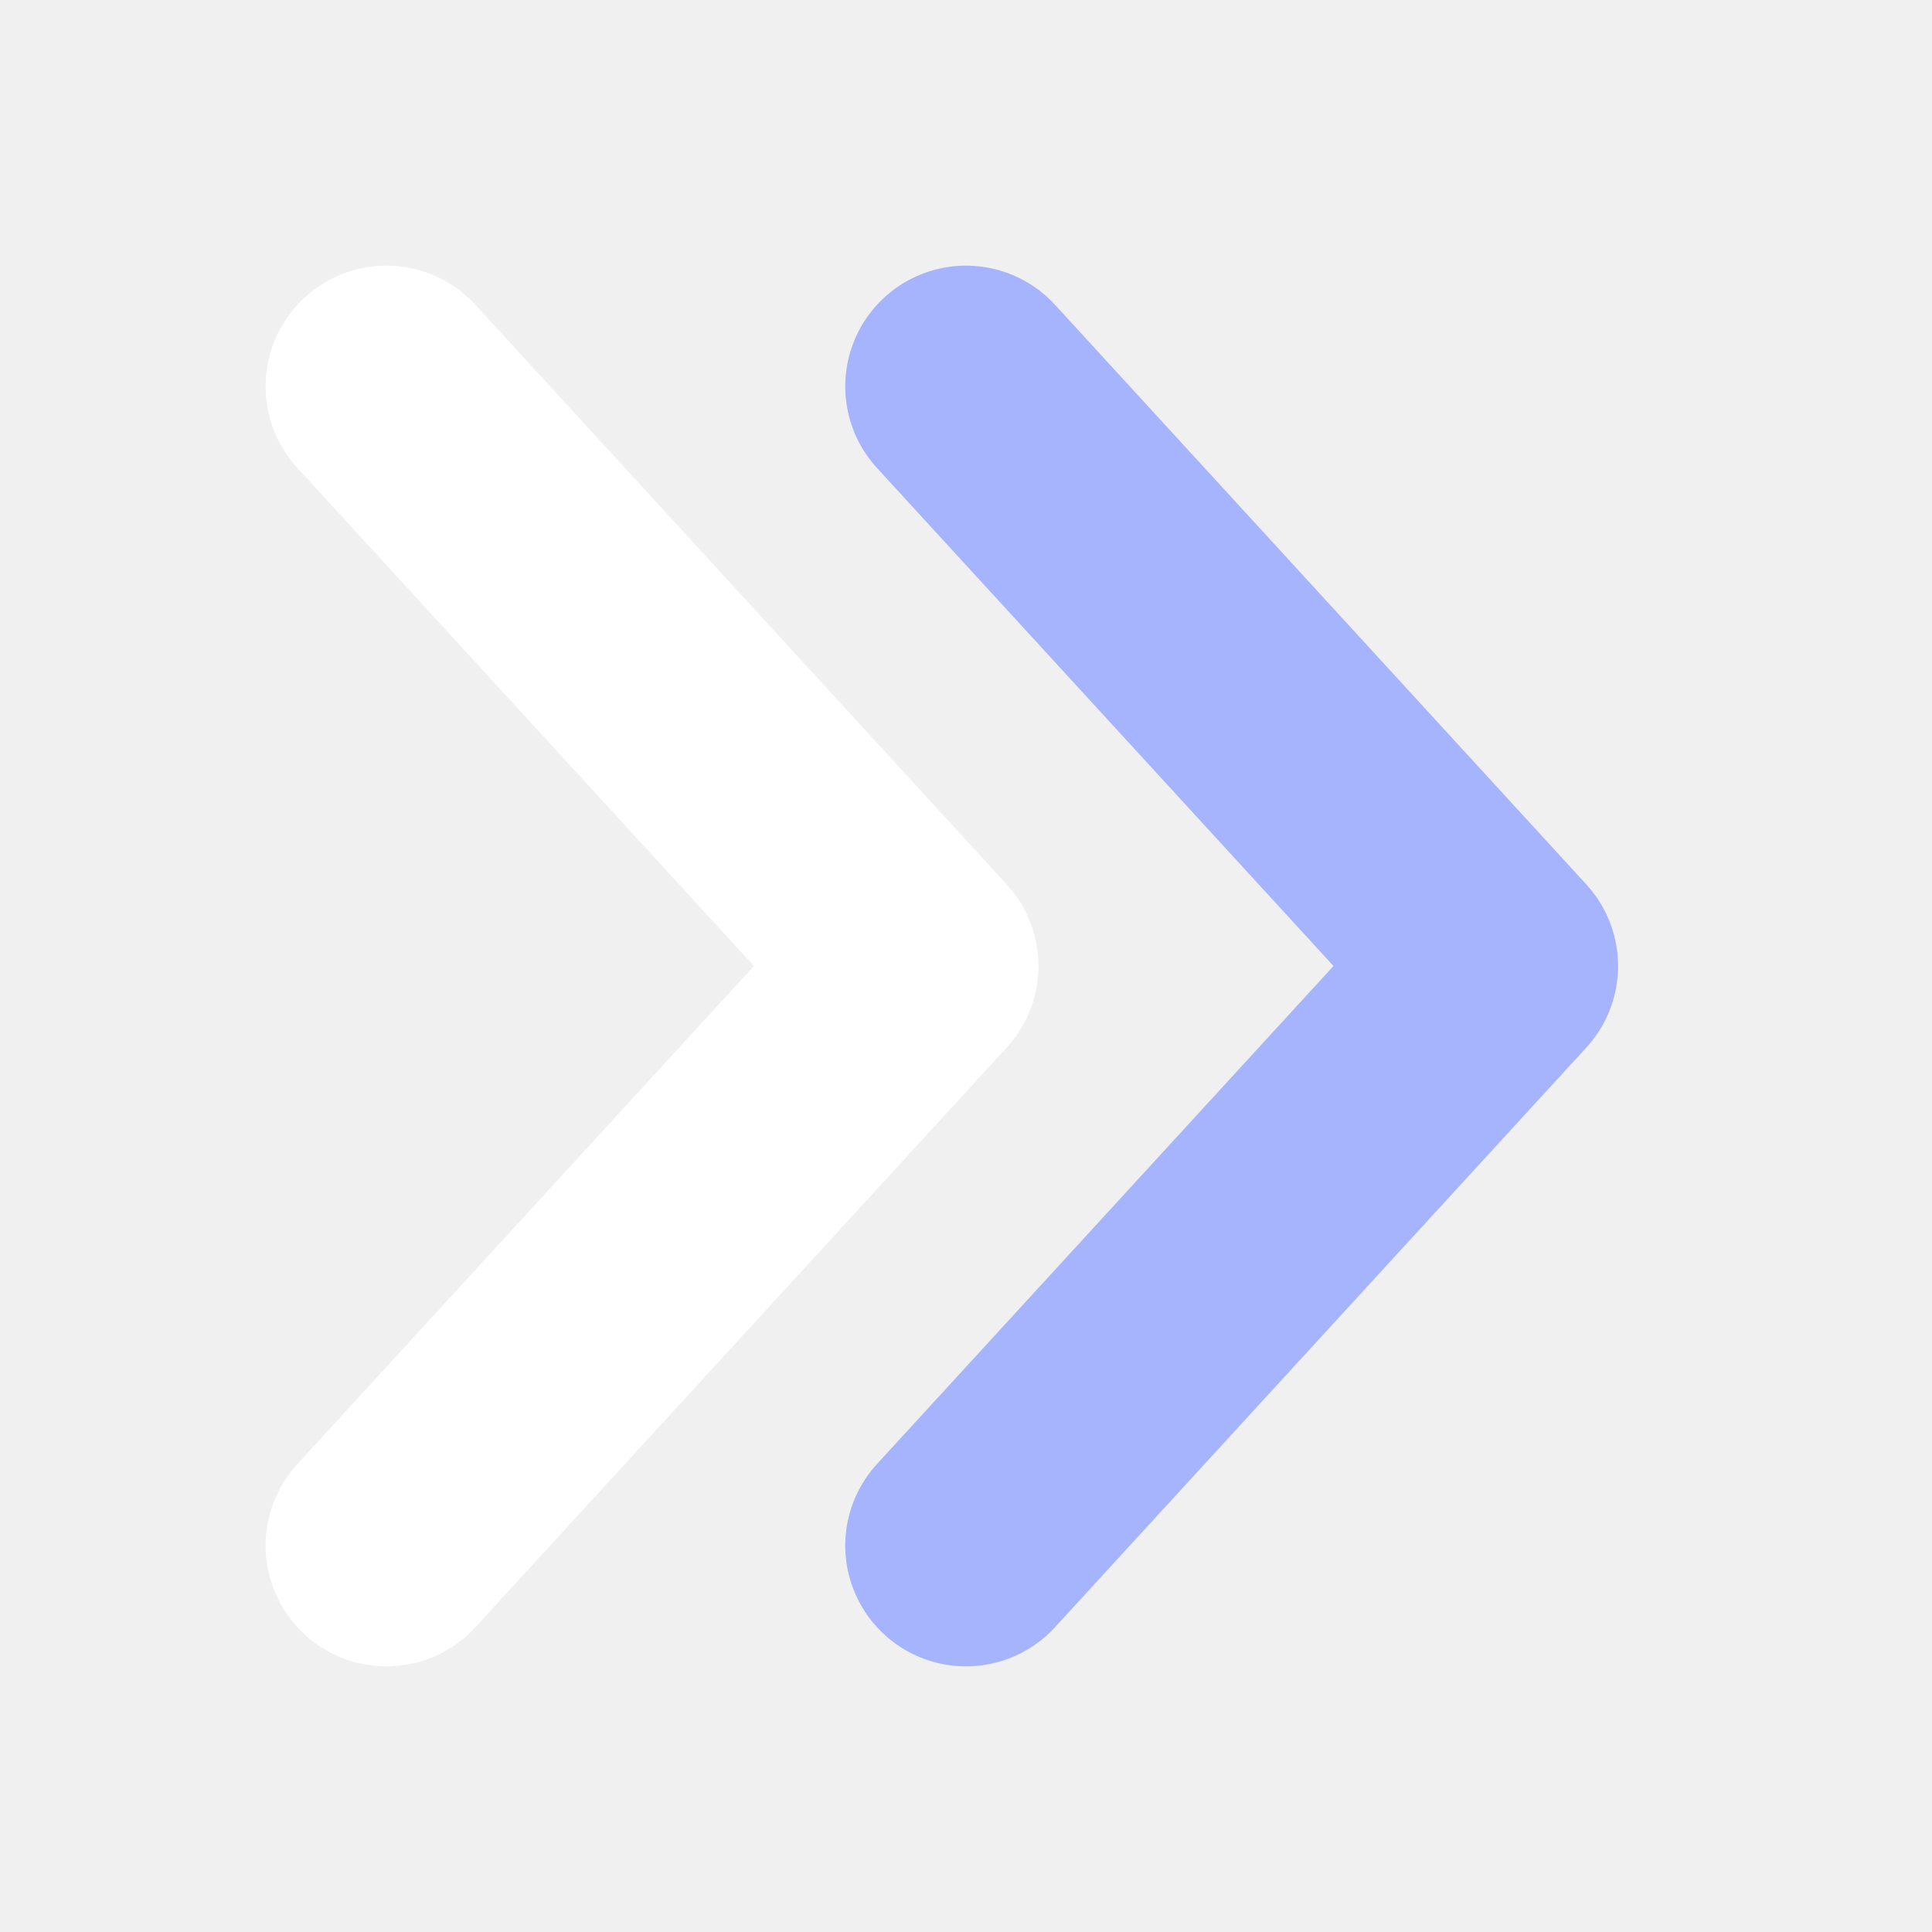
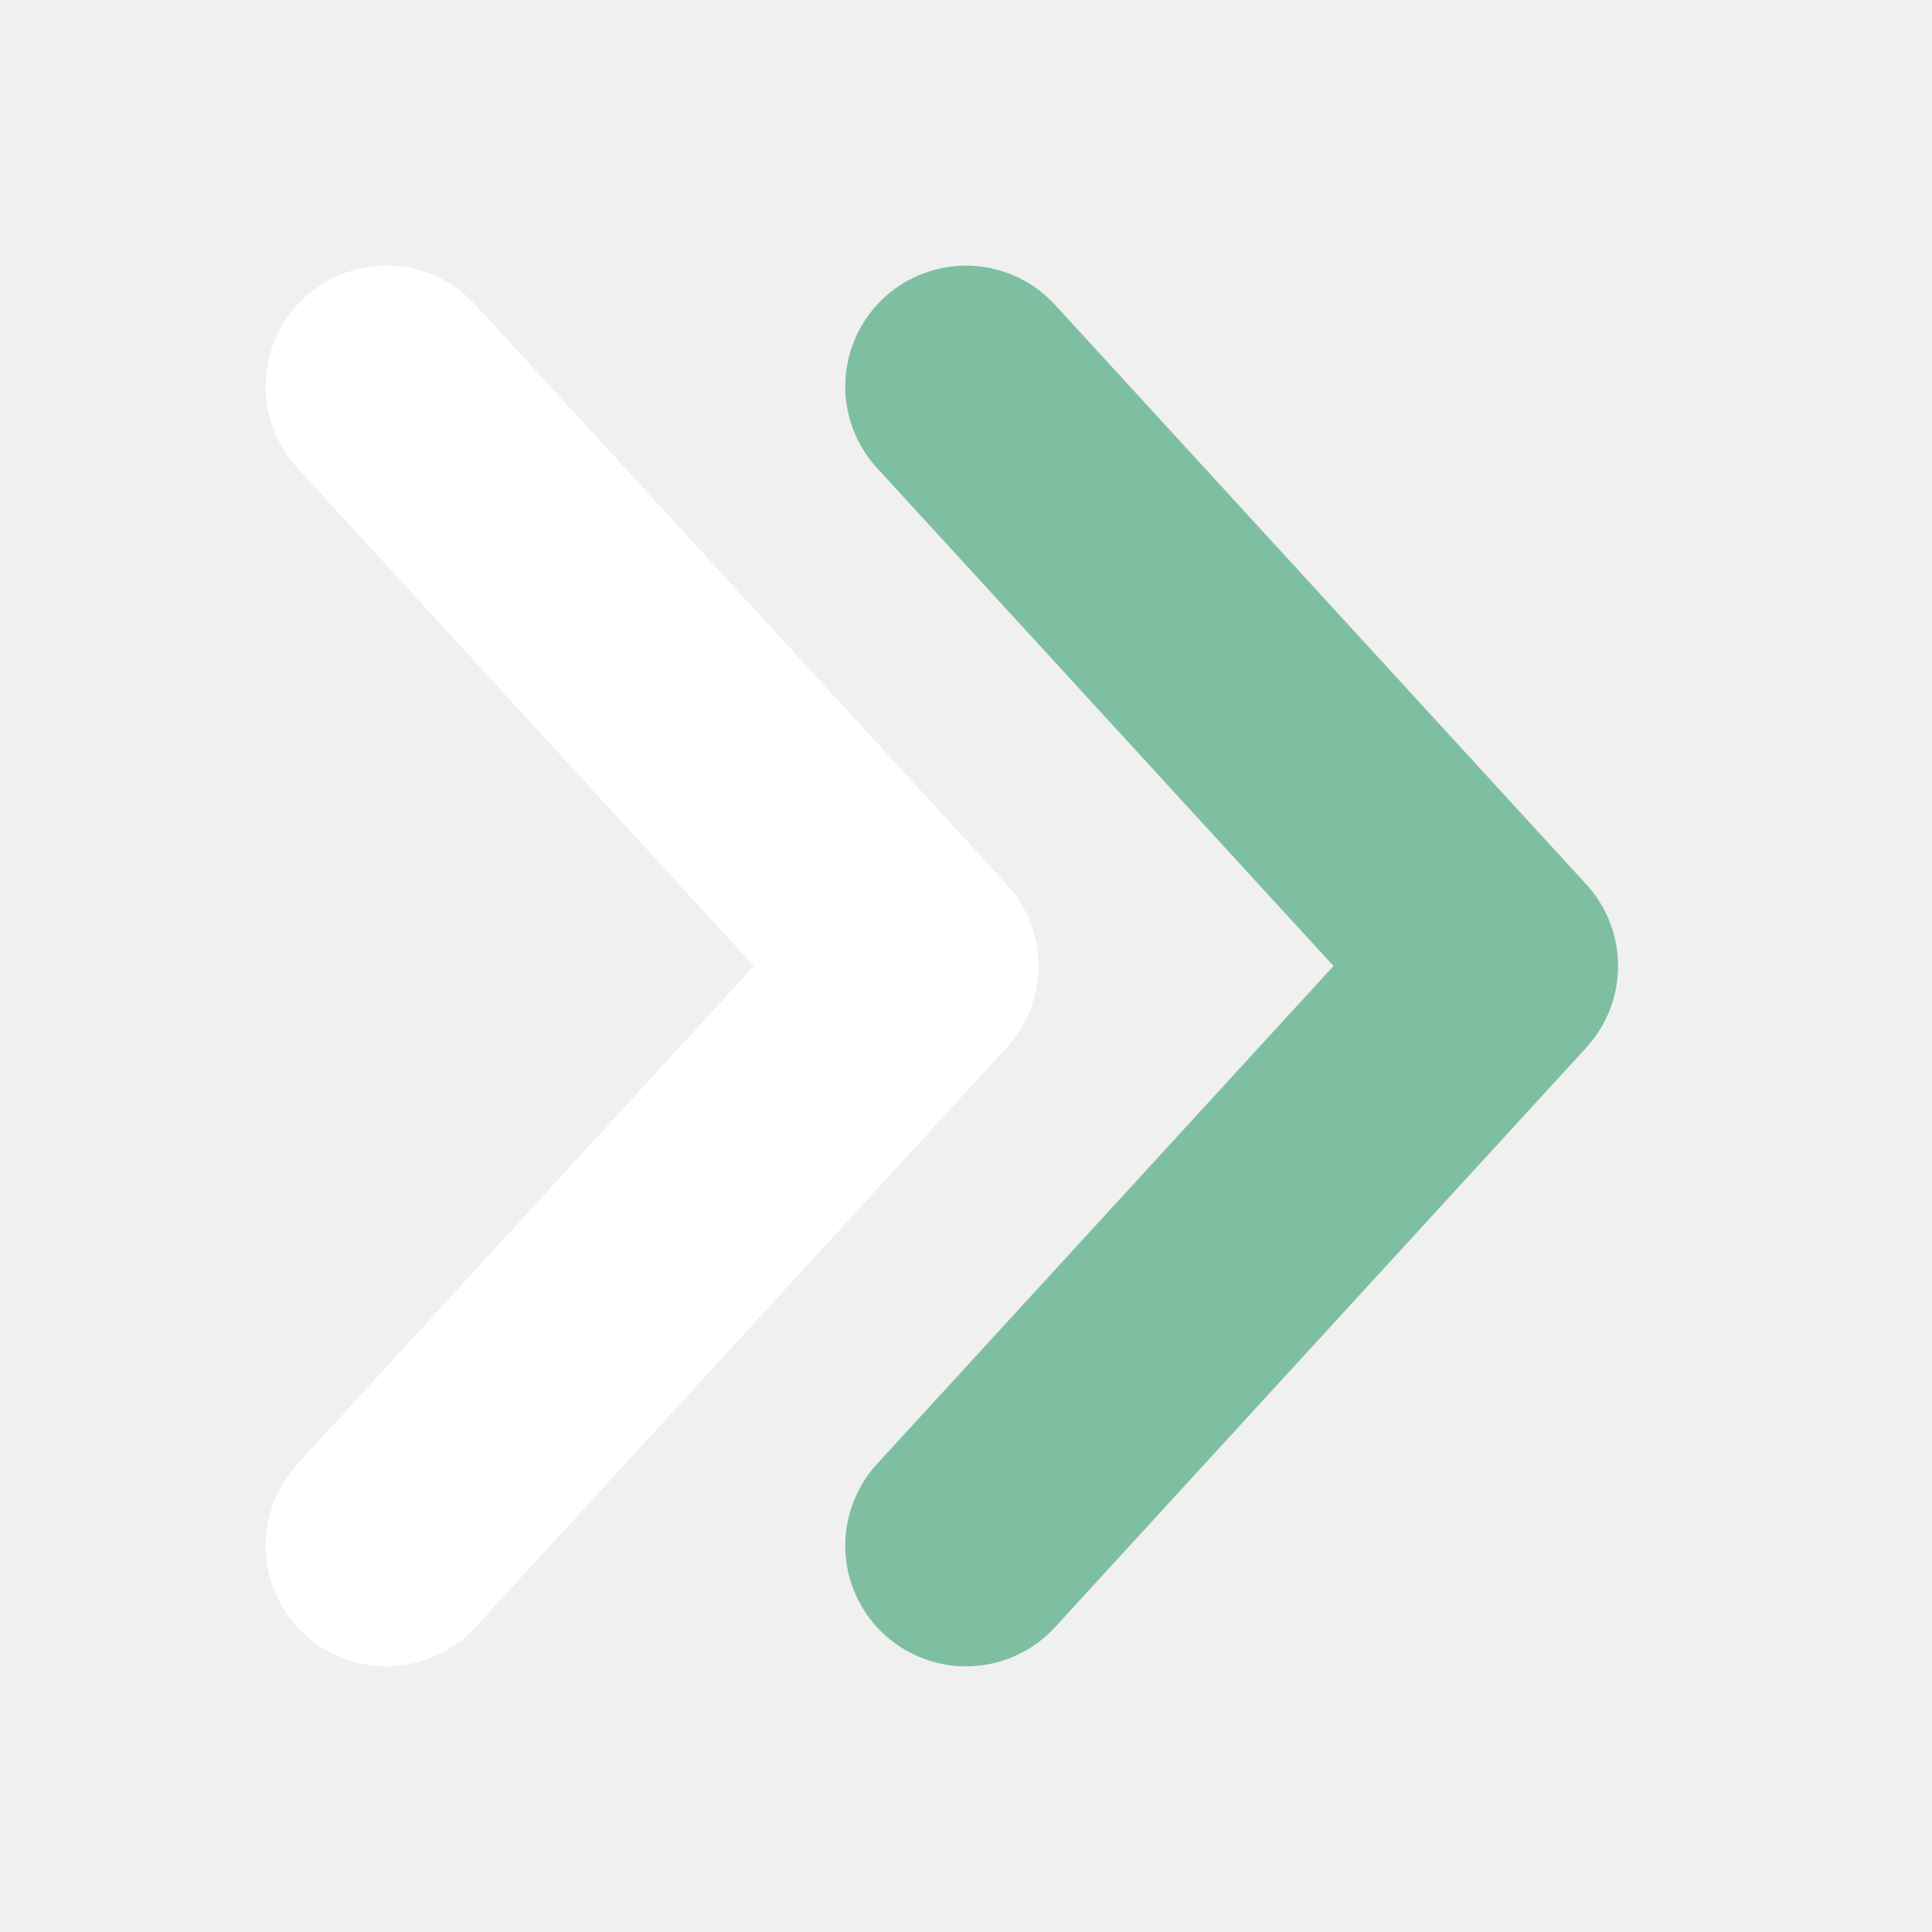
<svg xmlns="http://www.w3.org/2000/svg" viewBox="0 0 40 40" width="512" height="512">
  <polyline points="8,8 19,20 8,32" stroke="#ffffff" stroke-width="5" fill="none" stroke-linecap="round" stroke-linejoin="round" />
-   <polyline points="20,8 31,20 20,32" stroke="#a5b4fc" stroke-width="5" fill="none" stroke-linecap="round" stroke-linejoin="round" />
+   <polyline points="20,8 31,20 20,32" stroke="#7fbfa1" stroke-width="5" fill="none" stroke-linecap="round" stroke-linejoin="round" />
</svg>
